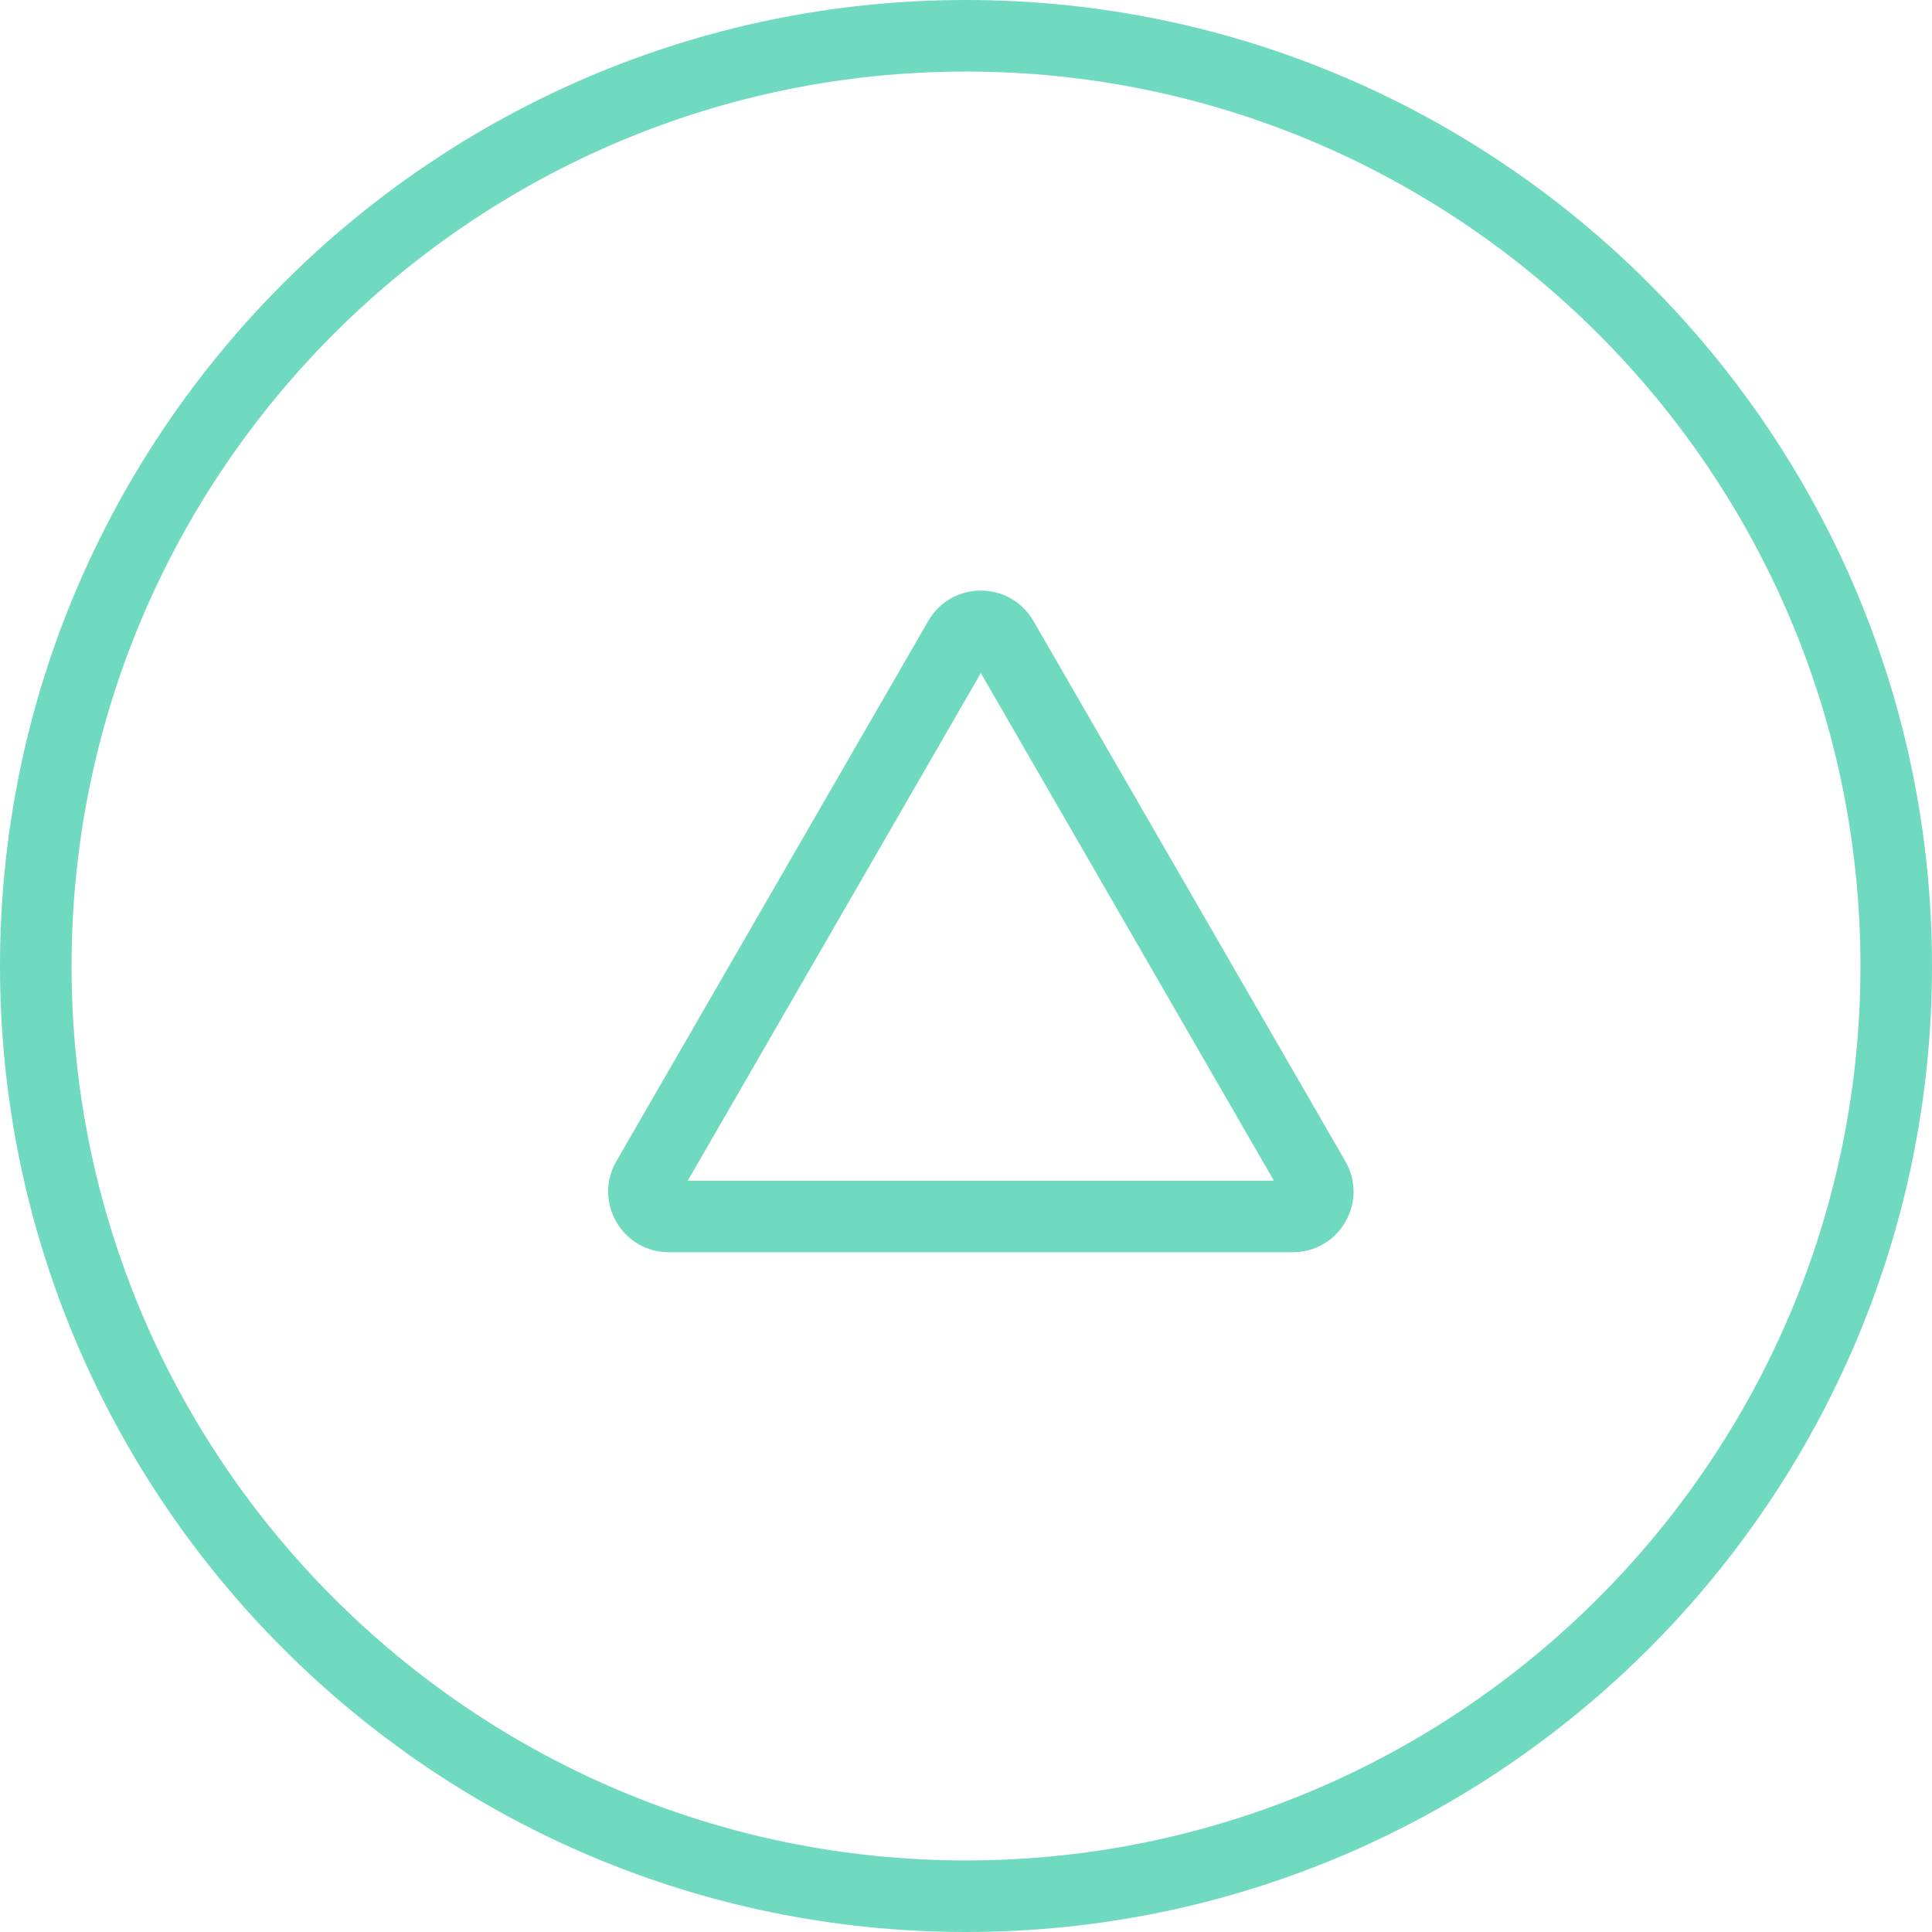
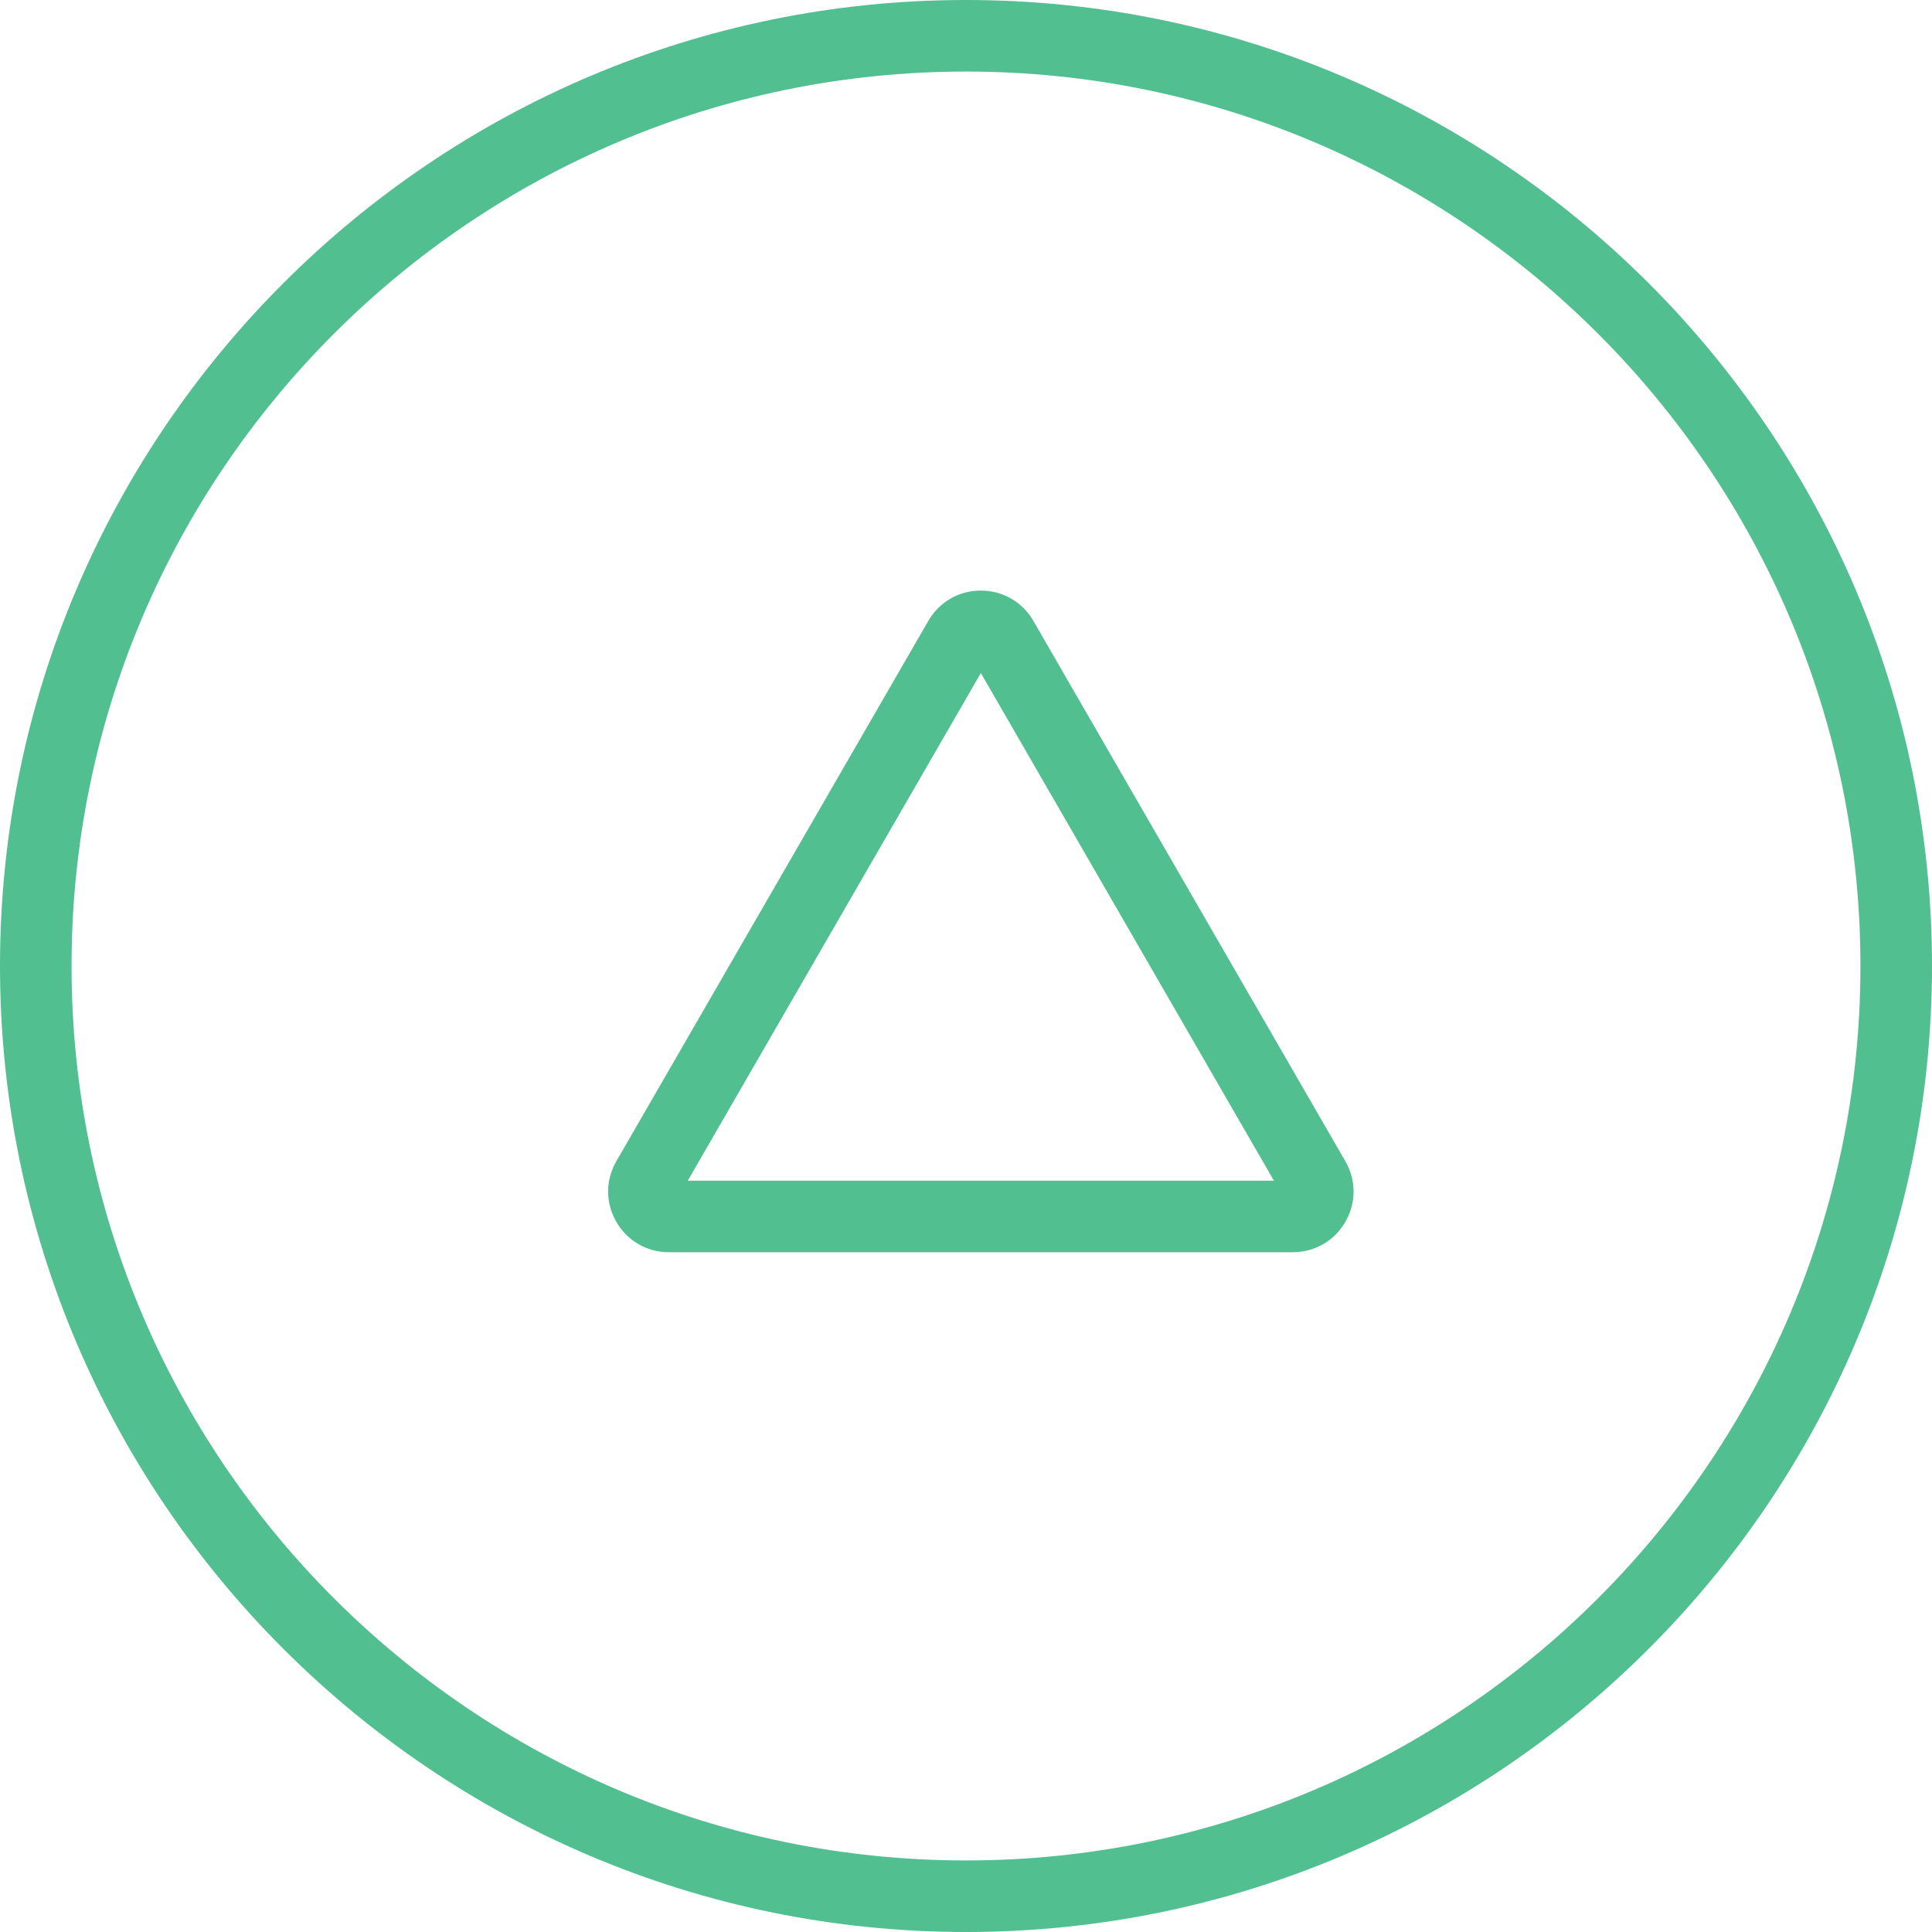
- <svg xmlns="http://www.w3.org/2000/svg" fill="#70dac1" height="800px" width="800px" version="1.1" id="Capa_1" viewBox="0 0 54 54" xml:space="preserve">
+ <svg xmlns="http://www.w3.org/2000/svg" fill="#52bf90" height="800px" width="800px" version="1.1" id="Capa_1" viewBox="0 0 54 54" xml:space="preserve">
  <g>
    <path d="M27,0C12.112,0,0,12.112,0,27s12.112,27,27,27s27-12.112,27-27S41.888,0,27,0z M27,52C13.215,52,2,40.785,2,27   S13.215,2,27,2s25,11.215,25,25S40.785,52,27,52z" />
    <path d="M28.884,17.355c-0.307-0.53-0.855-0.848-1.469-0.848s-1.162,0.317-1.469,0.848l-8.719,15.102   c-0.307,0.531-0.306,1.165,0,1.695C17.534,34.684,18.083,35,18.696,35h17.438c0.613,0,1.162-0.316,1.469-0.848   c0.306-0.53,0.307-1.164,0-1.695L28.884,17.355z M19.224,33l8.191-14.188L35.606,33H19.224z" />
  </g>
</svg>
